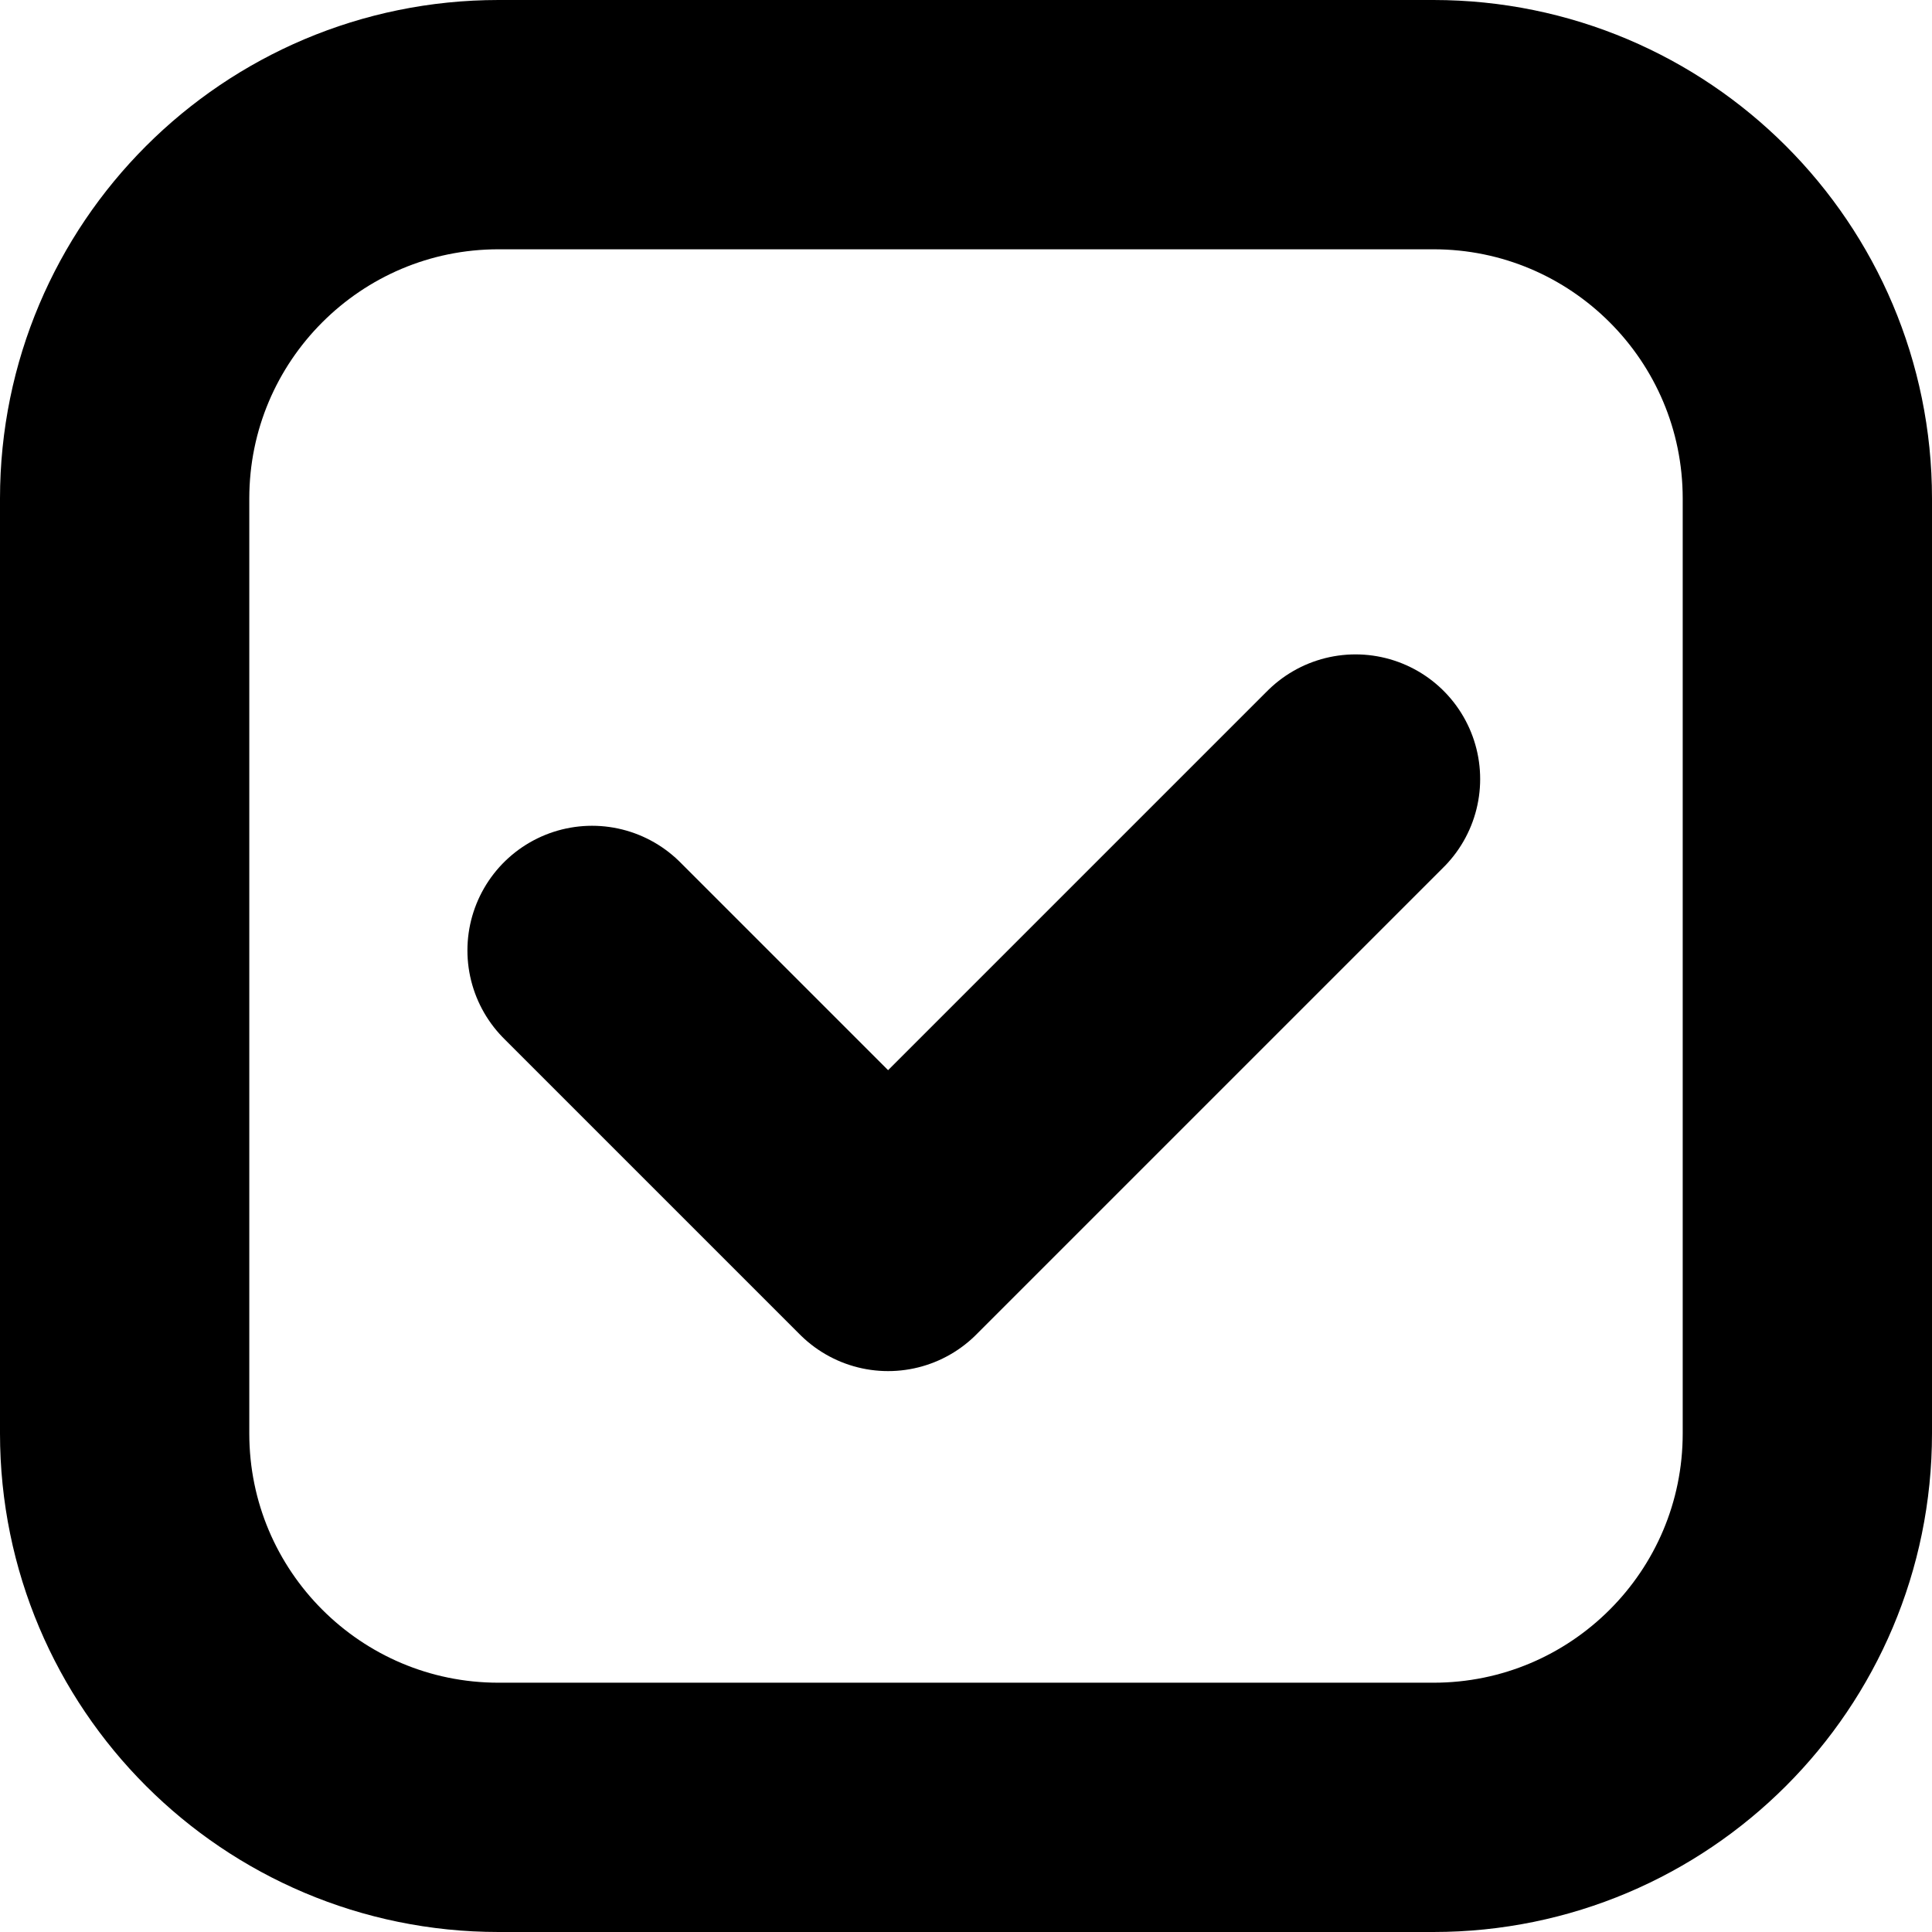
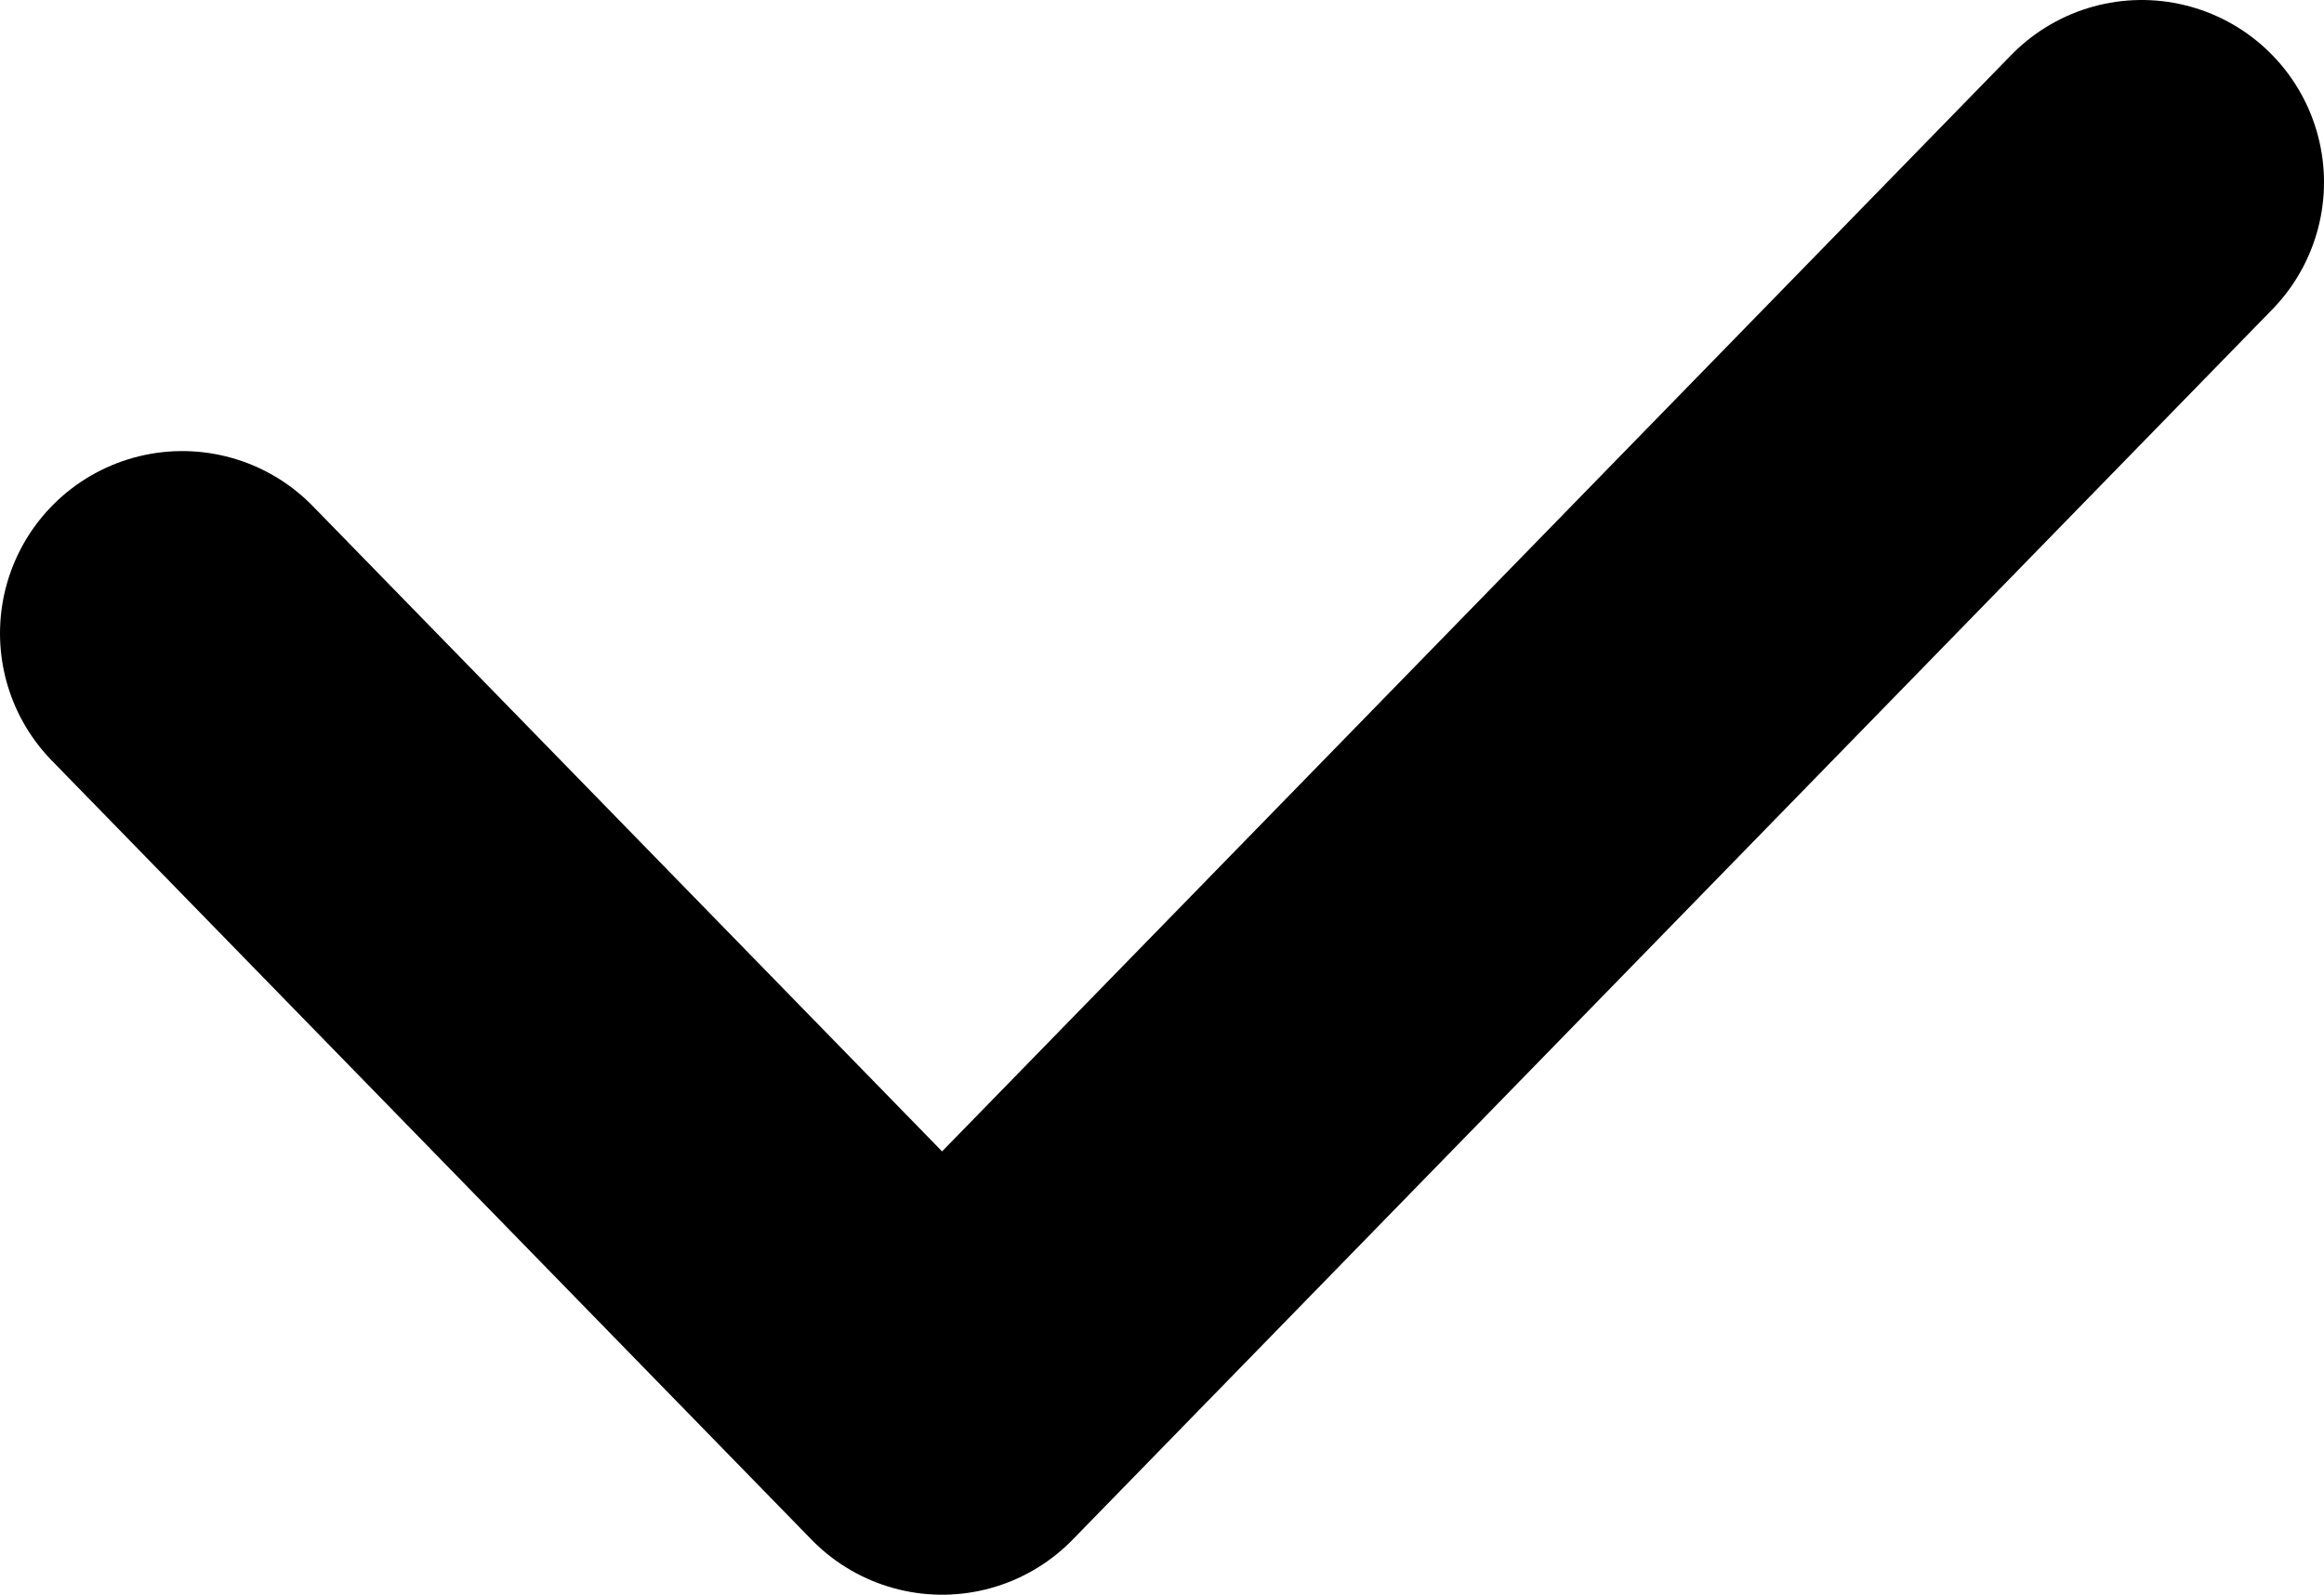
- <svg xmlns="http://www.w3.org/2000/svg" width="62" height="62" viewBox="0 0 62 62" fill="none">
-   <rect x="4" y="4" width="54" height="54" rx="12" stroke="black" stroke-width="8" />
-   <path d="M19 30.5L28.5 40L43.5 25" stroke="black" stroke-width="8" stroke-linecap="round" stroke-linejoin="round" />
+ <svg xmlns="http://www.w3.org/2000/svg" width="51" height="35" viewBox="0 0 51 35" fill="none">
+   <path d="M4 13.9L20.674 31L47 4" stroke="black" stroke-width="8" stroke-linecap="round" stroke-linejoin="round" />
</svg>
